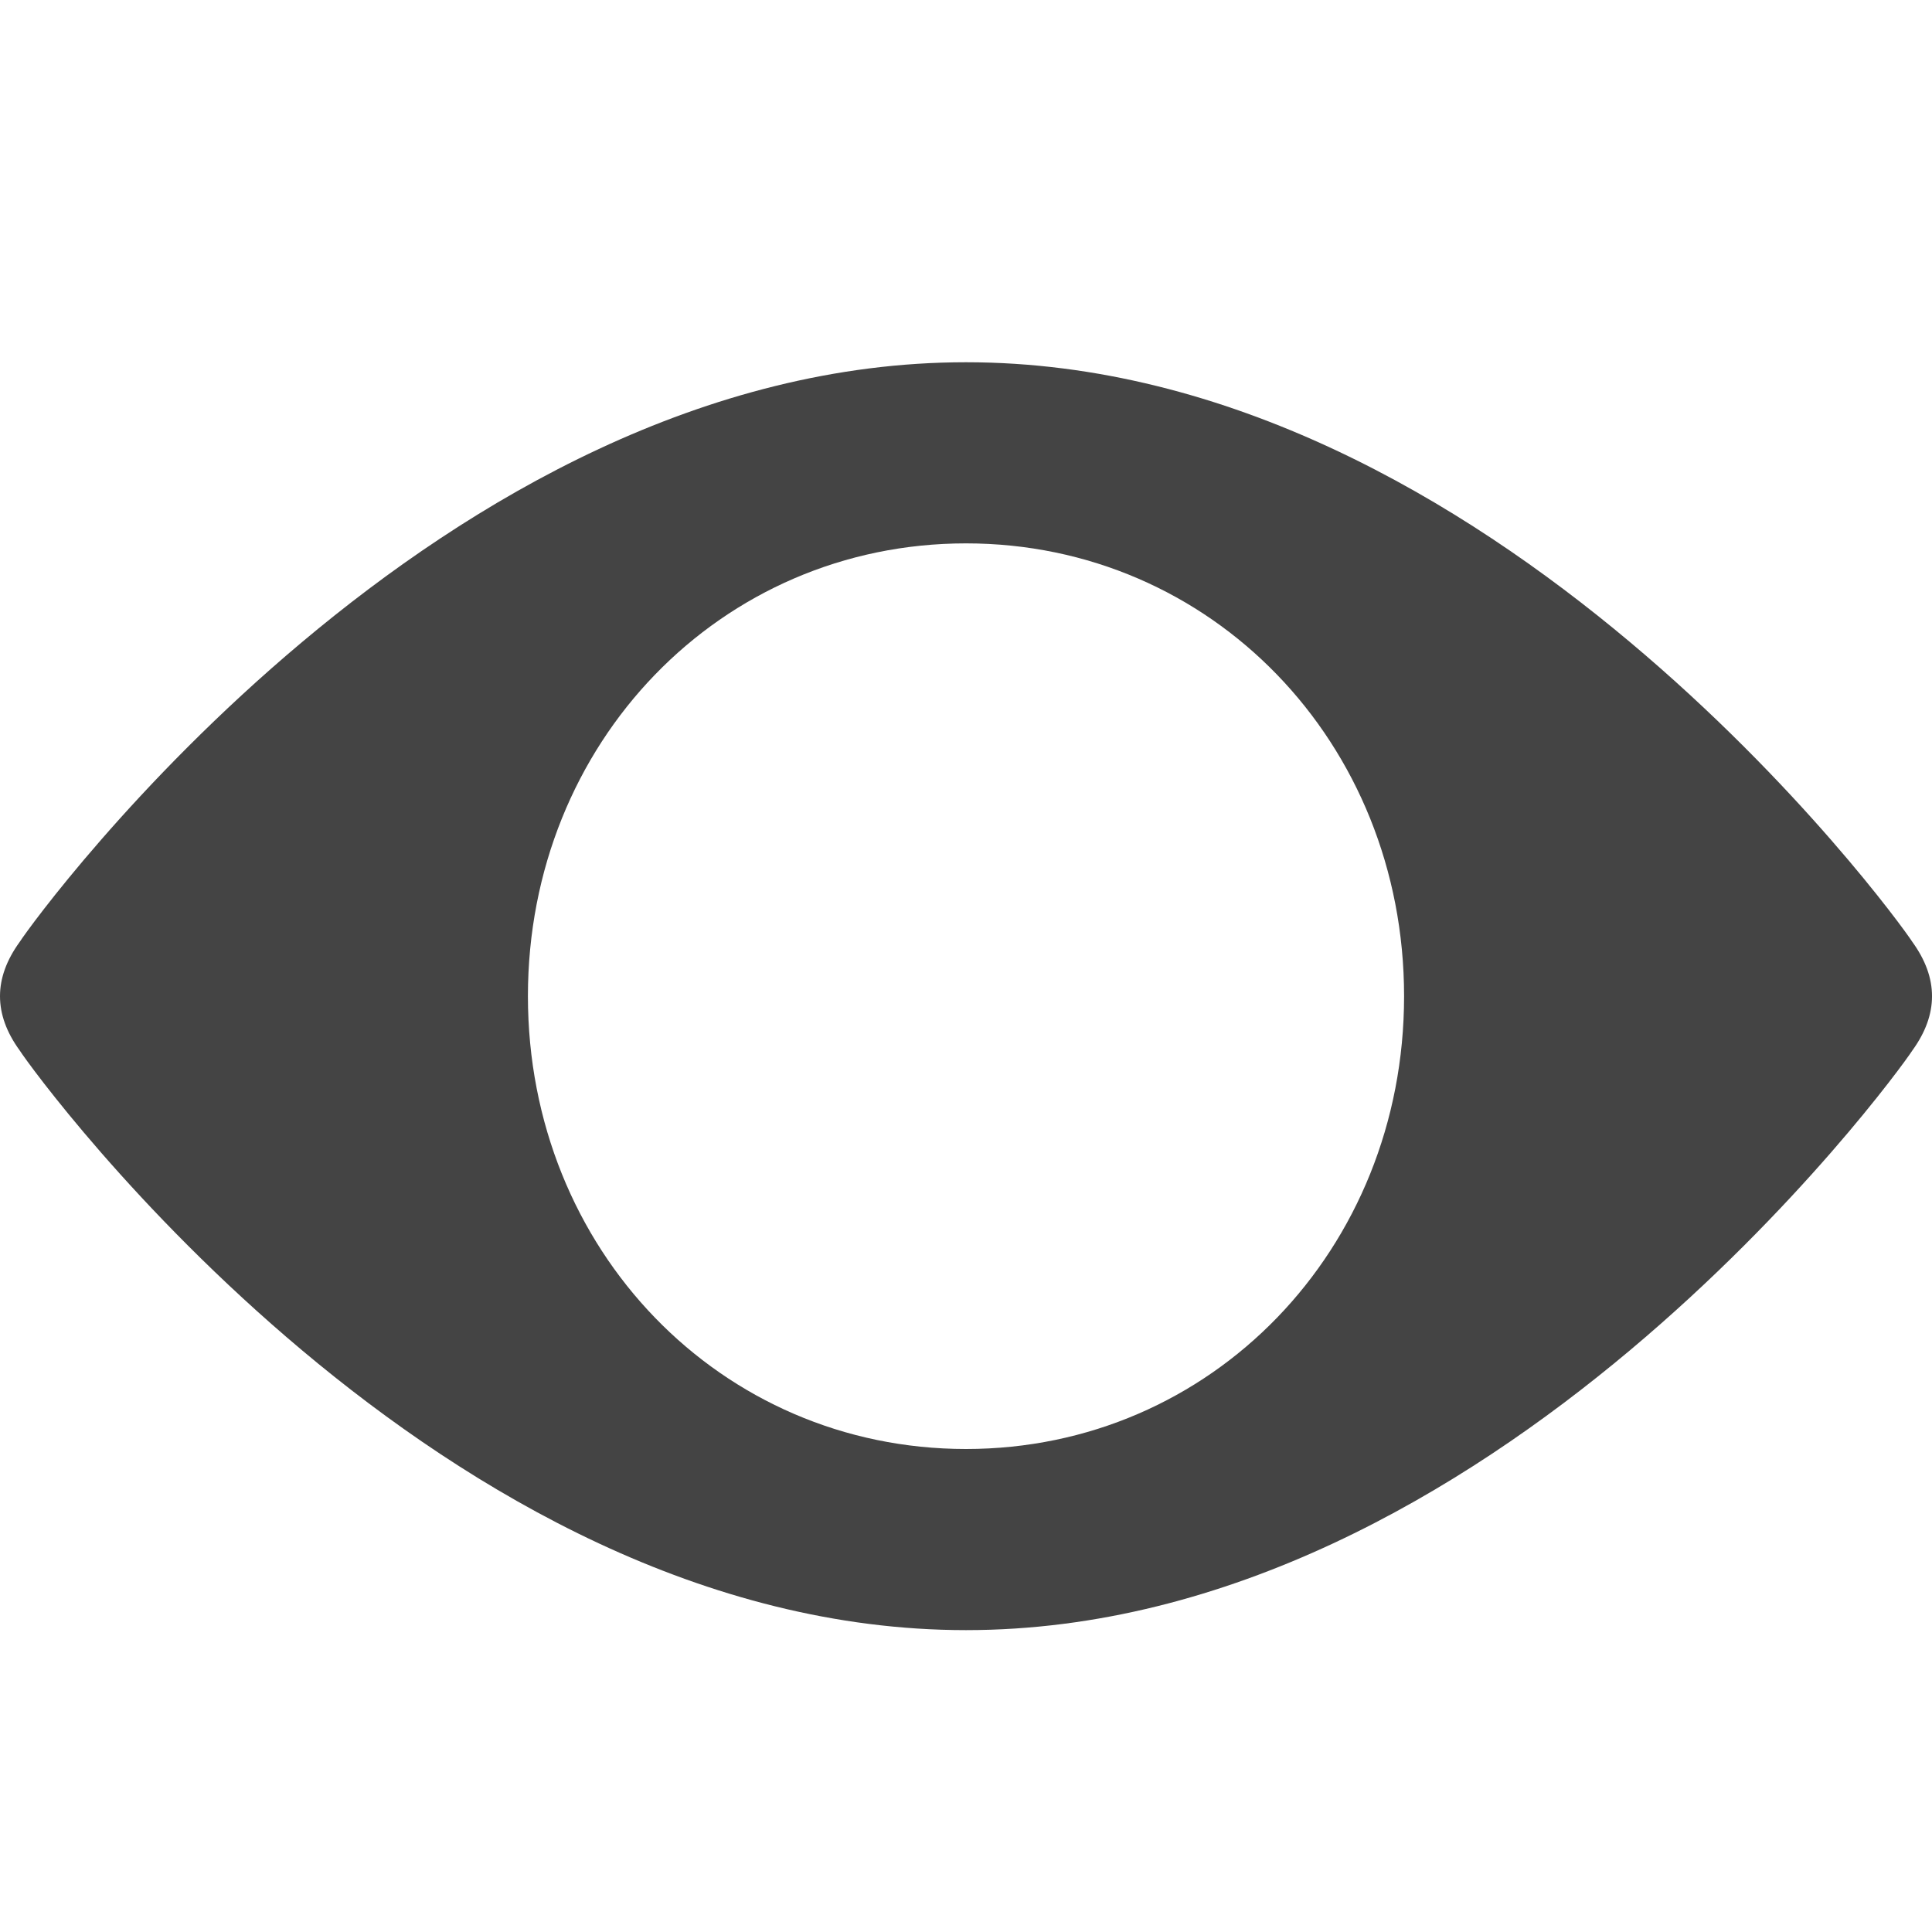
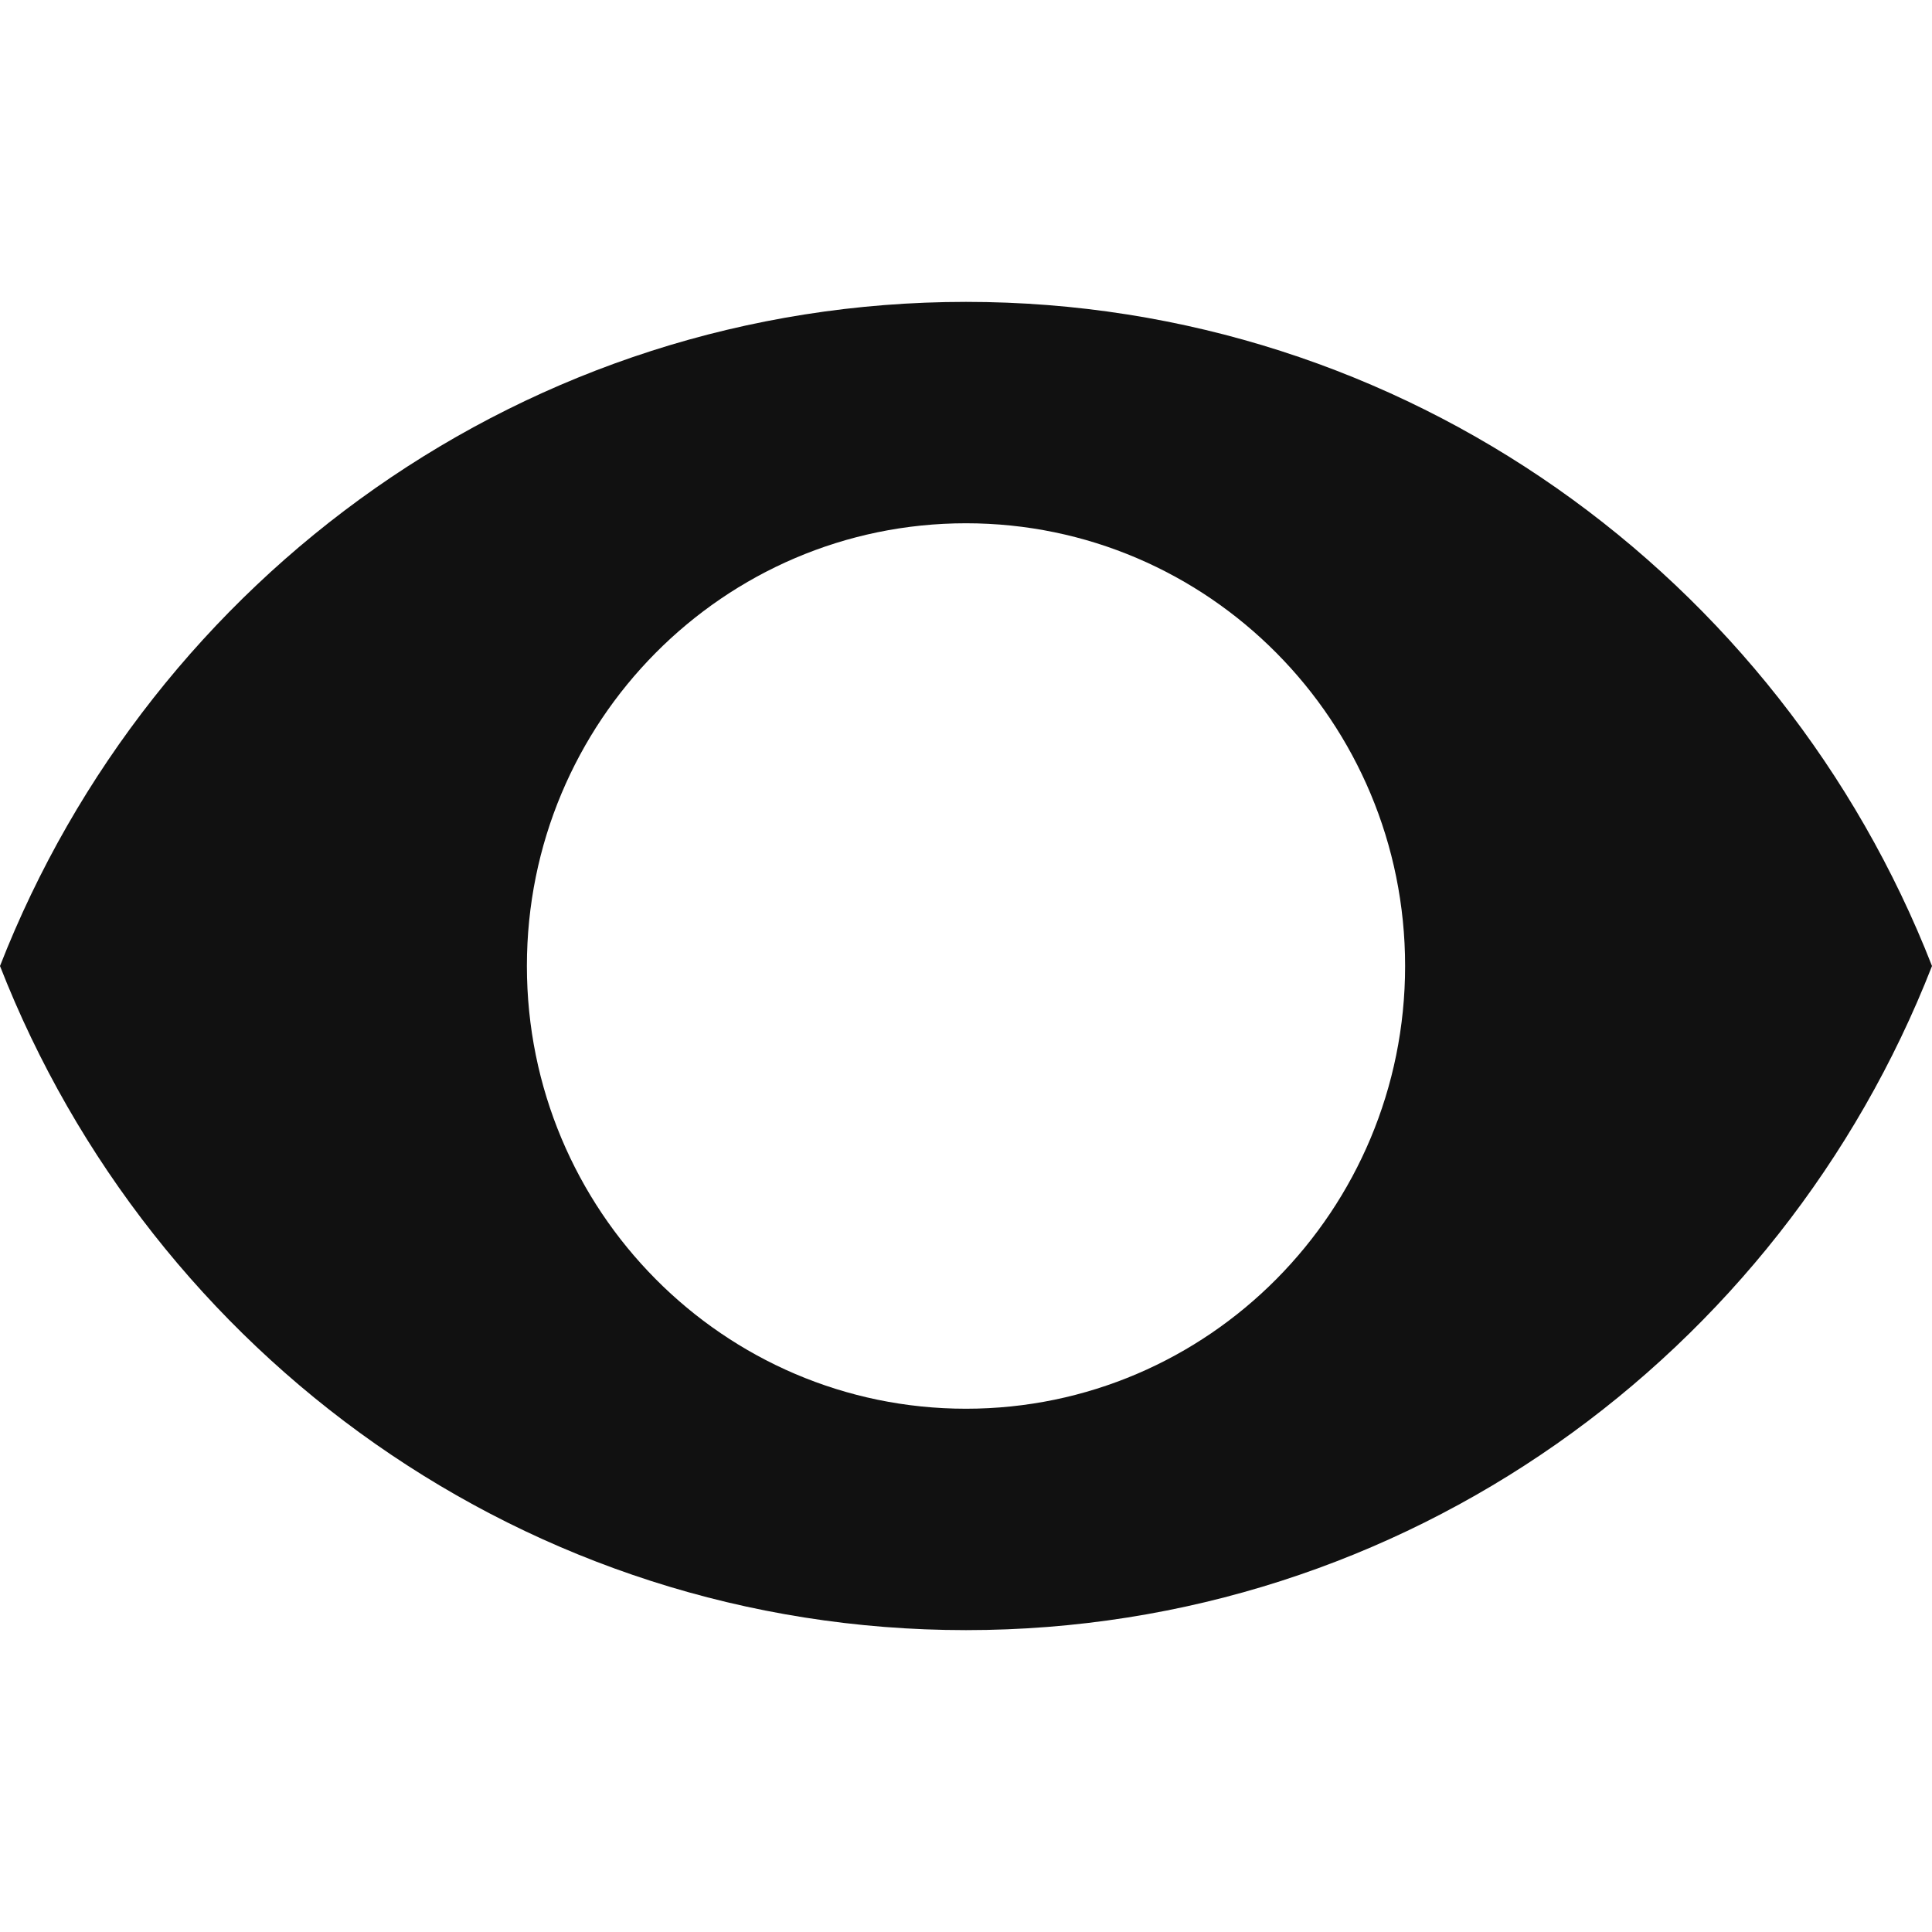
<svg xmlns="http://www.w3.org/2000/svg" width="32" height="32" viewBox="0 0 32 32">
-   <g class="nc-icon-wrapper" fill="#444444">
-     <path d="M31.674 15.6C31.384 15.15 24.707 6 16 6 7.293 6 .617 15.15.327 15.6c-.436.6-.436 1.2 0 1.8C.617 17.85 7.293 27 16 27s15.383-9.15 15.674-9.6c.435-.6.435-1.2 0-1.8zM16 24c-4.063 0-7.256-3.3-7.256-7.5S11.937 9 16 9c4.064 0 7.256 3.3 7.256 7.5S20.064 24 16 24z" />
+   <g class="nc-icon-wrapper" fill="none">
+     <path d="M16 5C8.727 5 2.516 9.561 0 16c2.516 6.439 8.727 11 16 11s13.484-4.561 16-11C29.484 9.561 23.273 5 16 5zm0 18.333c-4.014 0-7.273-3.285-7.273-7.333S11.985 8.667 16 8.667s7.273 3.285 7.273 7.333-3.258 7.333-7.273 7.333z" fill="#111111" />
  </g>
</svg>
